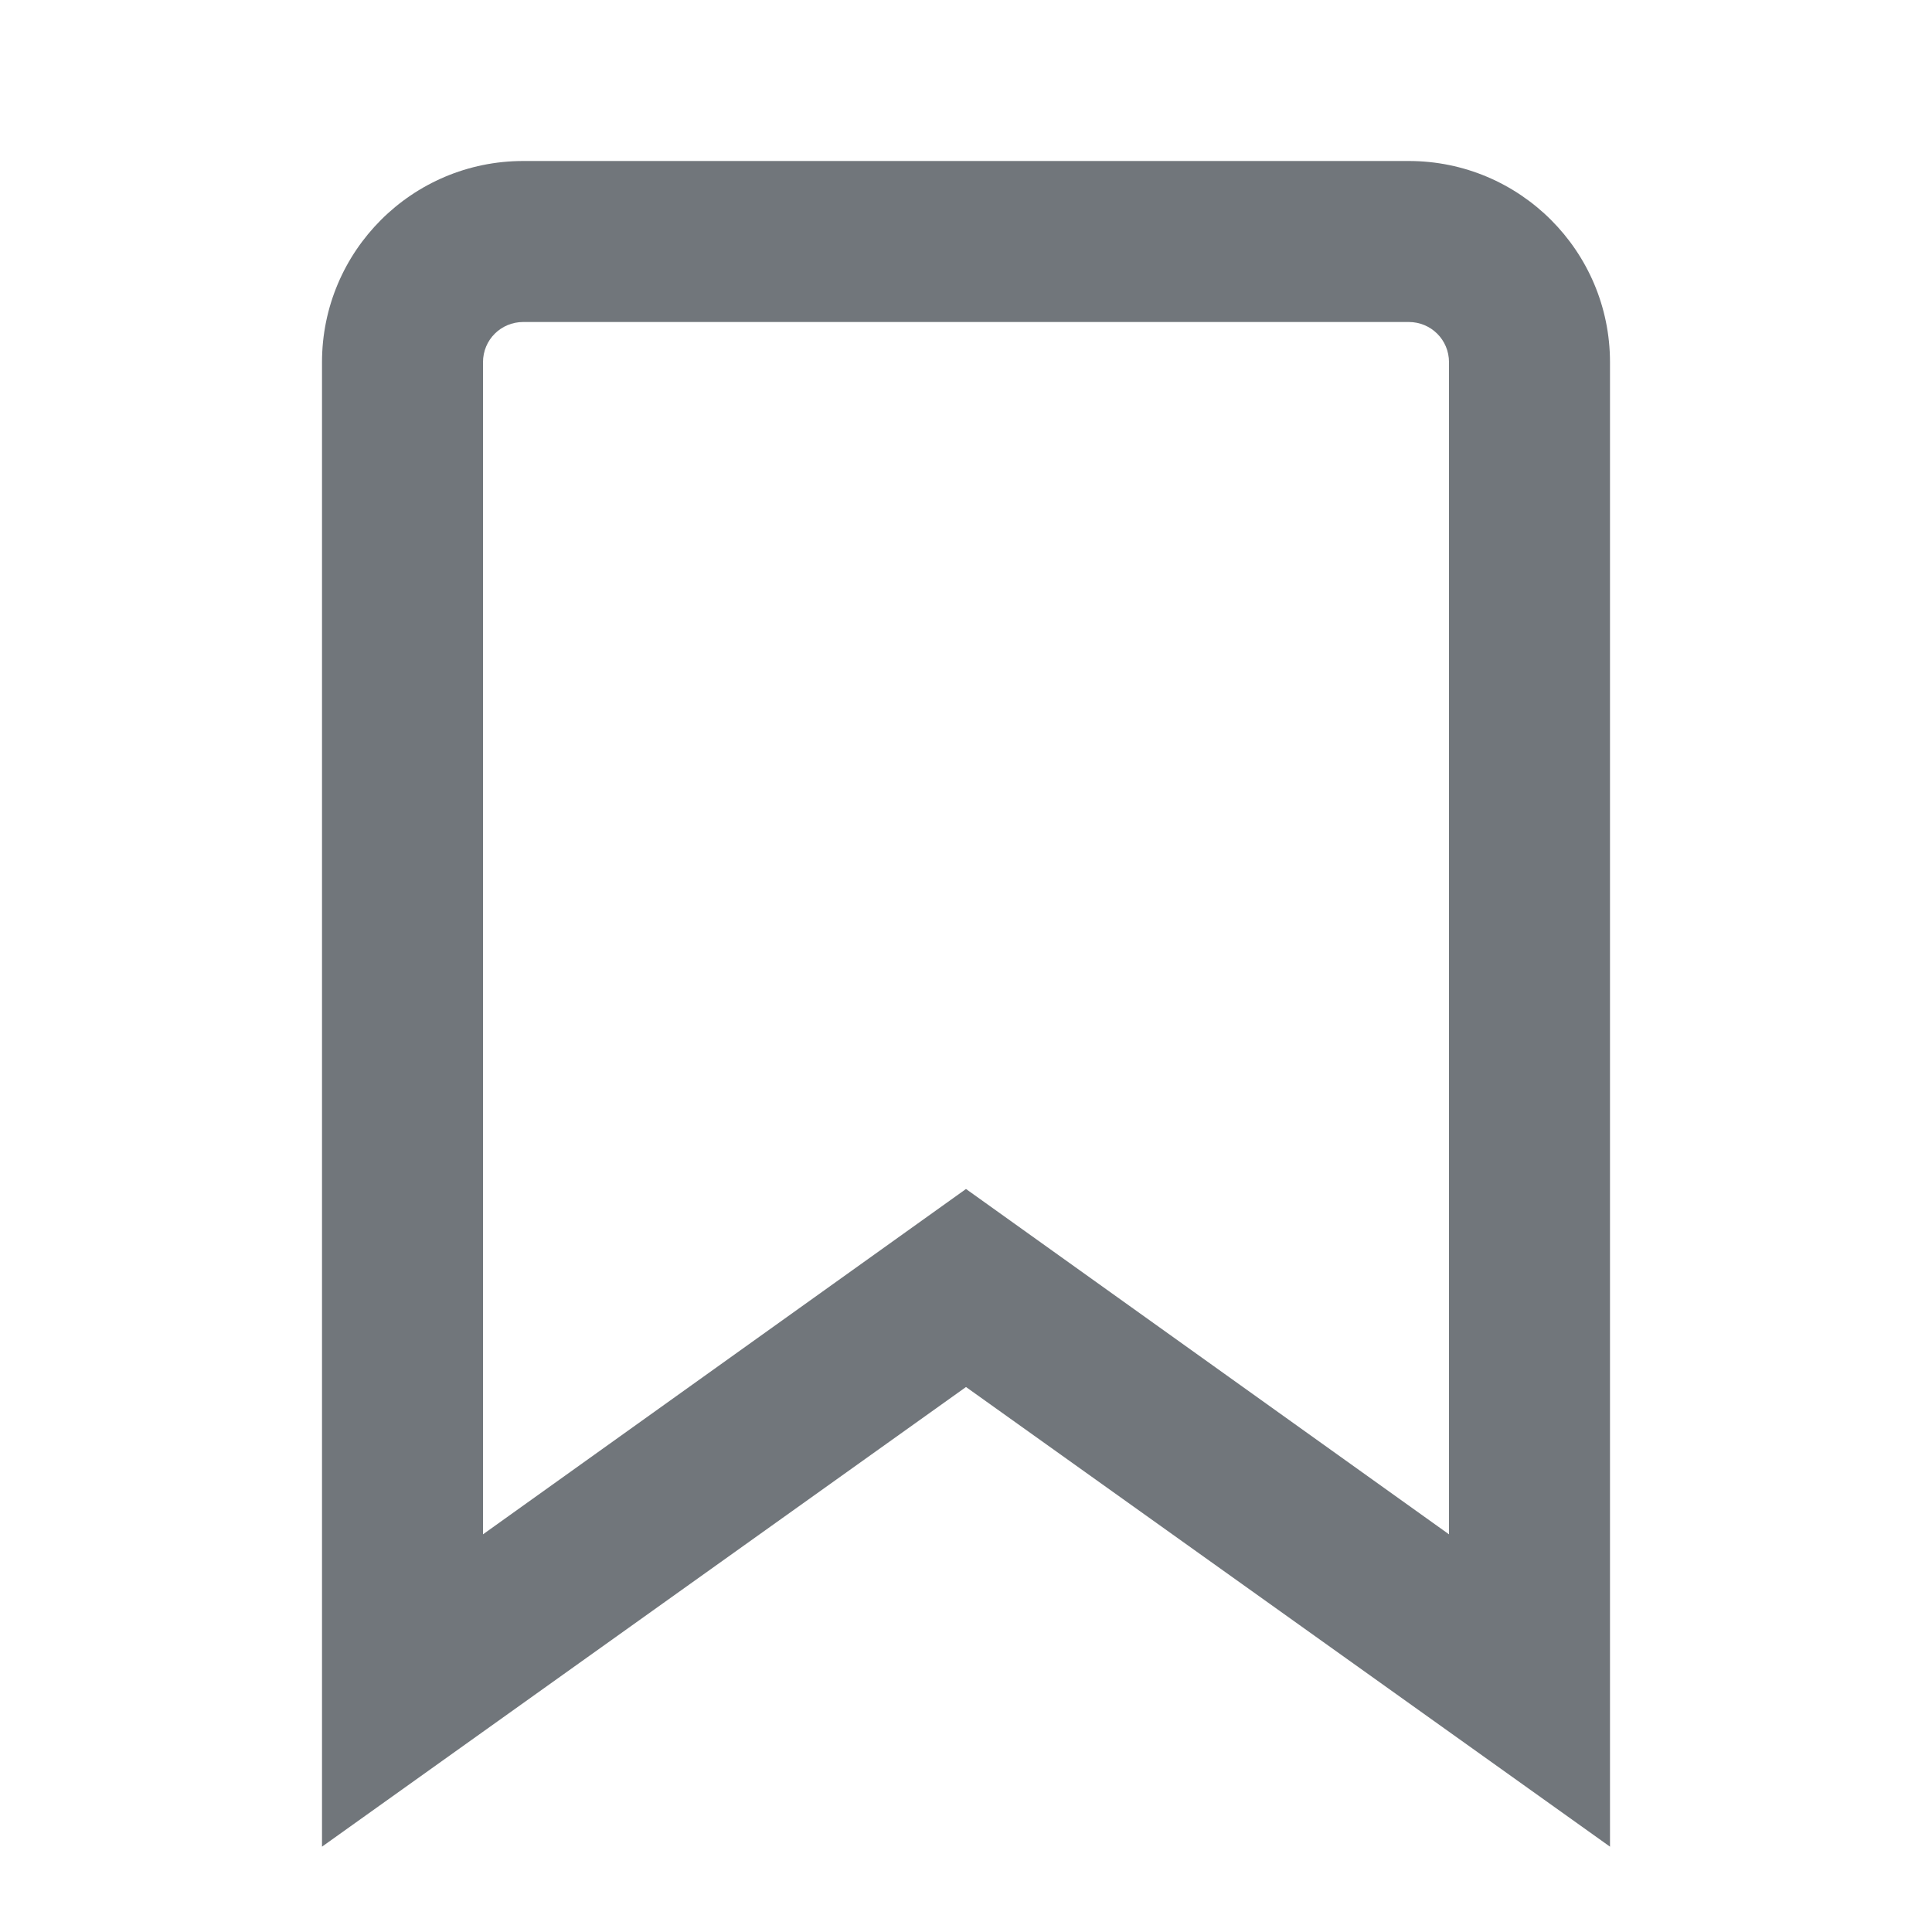
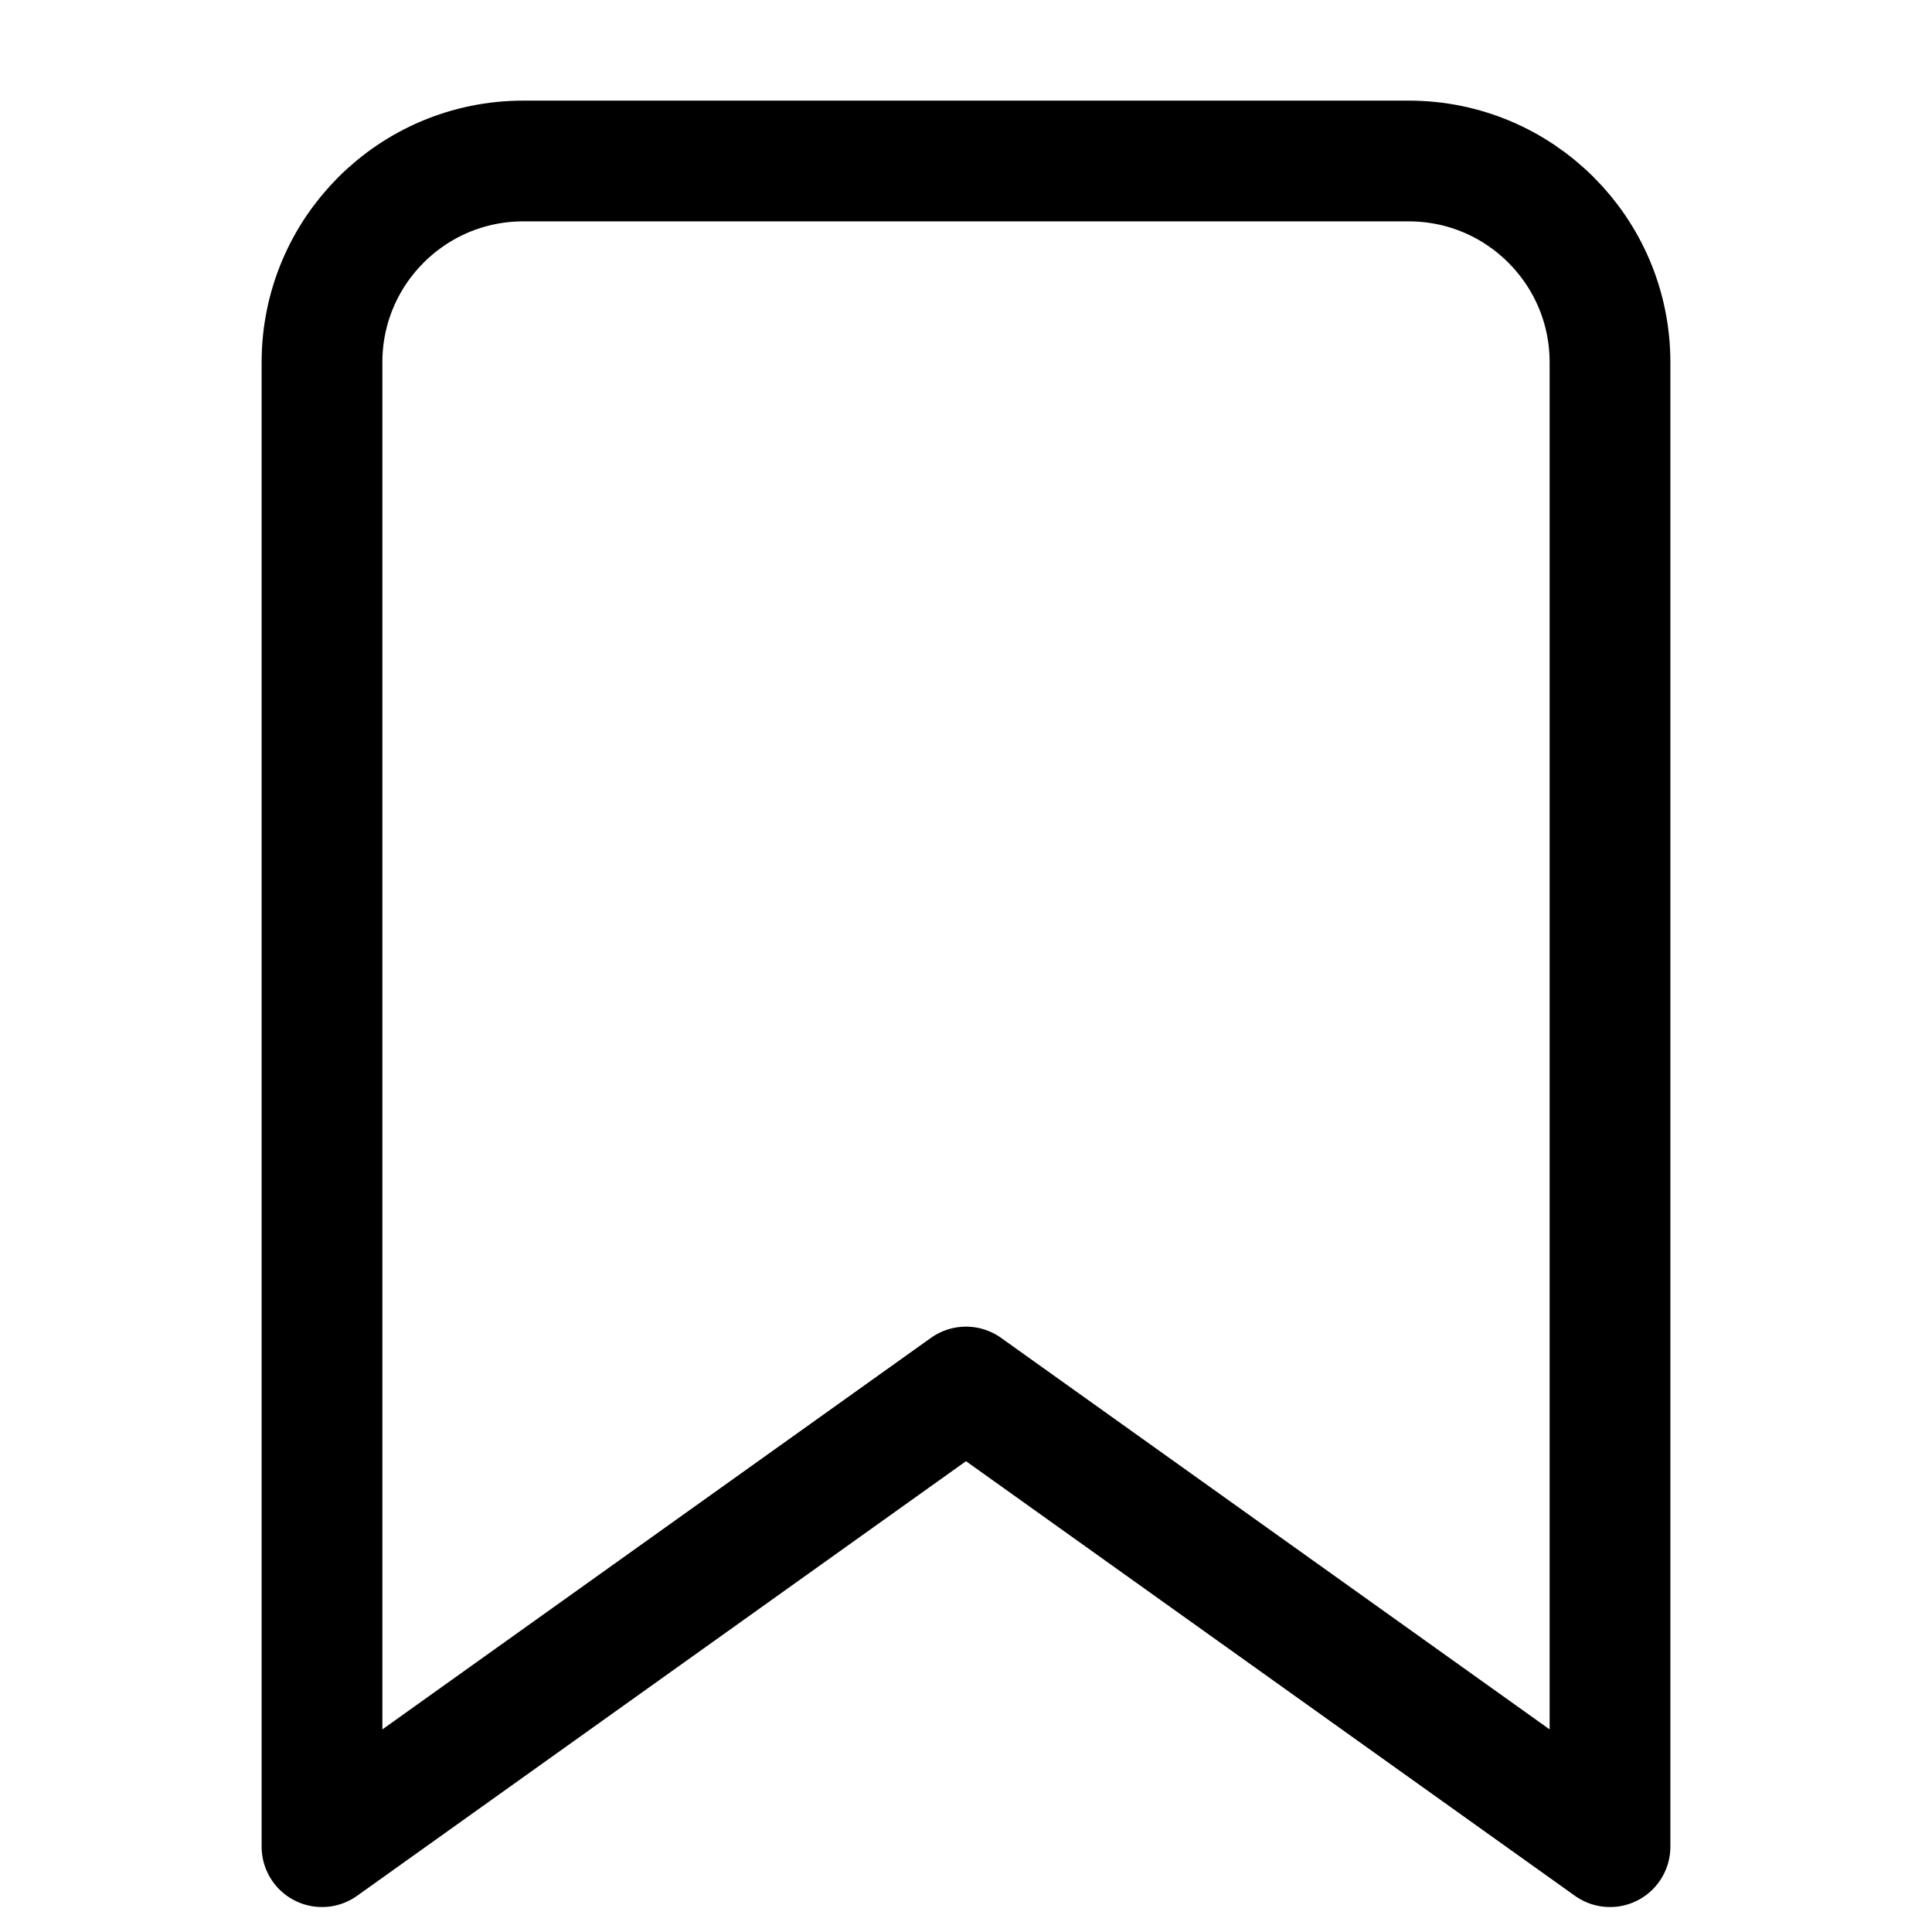
- <svg xmlns="http://www.w3.org/2000/svg" viewBox="0 0 24 24" aria-hidden="true" class="r-4qtqp9 r-yyyyoo r-dnmrzs r-bnwqim r-lrvibr r-m6rgpd r-1nao33i r-lwhw9o r-cnnz9e" fill="#71767B" width="26" height="26">
-   <g fill="#71767B">
-     <path d="M4 4.5C4 3.12 5.119 2 6.5 2h11C18.881 2 20 3.12 20 4.5v18.44l-8-5.71-8 5.71V4.5zM6.5 4c-.276 0-.5.22-.5.5v14.56l6-4.29 6 4.29V4.5c0-.28-.224-.5-.5-.5h-11z" fill="#71767B" />
-   </g>
+ <svg xmlns="http://www.w3.org/2000/svg" width="24" height="24" viewBox="0 0 24 24" fill="none">
+   <path d="M4 4.5C4 3.12 5.119 2 6.5 2h11C18.881 2 20 3.12 20 4.5v18.44l-8-5.71-8 5.71V4.5z" stroke="currentColor" stroke-width="1.5" stroke-linecap="round" stroke-linejoin="round" />
</svg>
